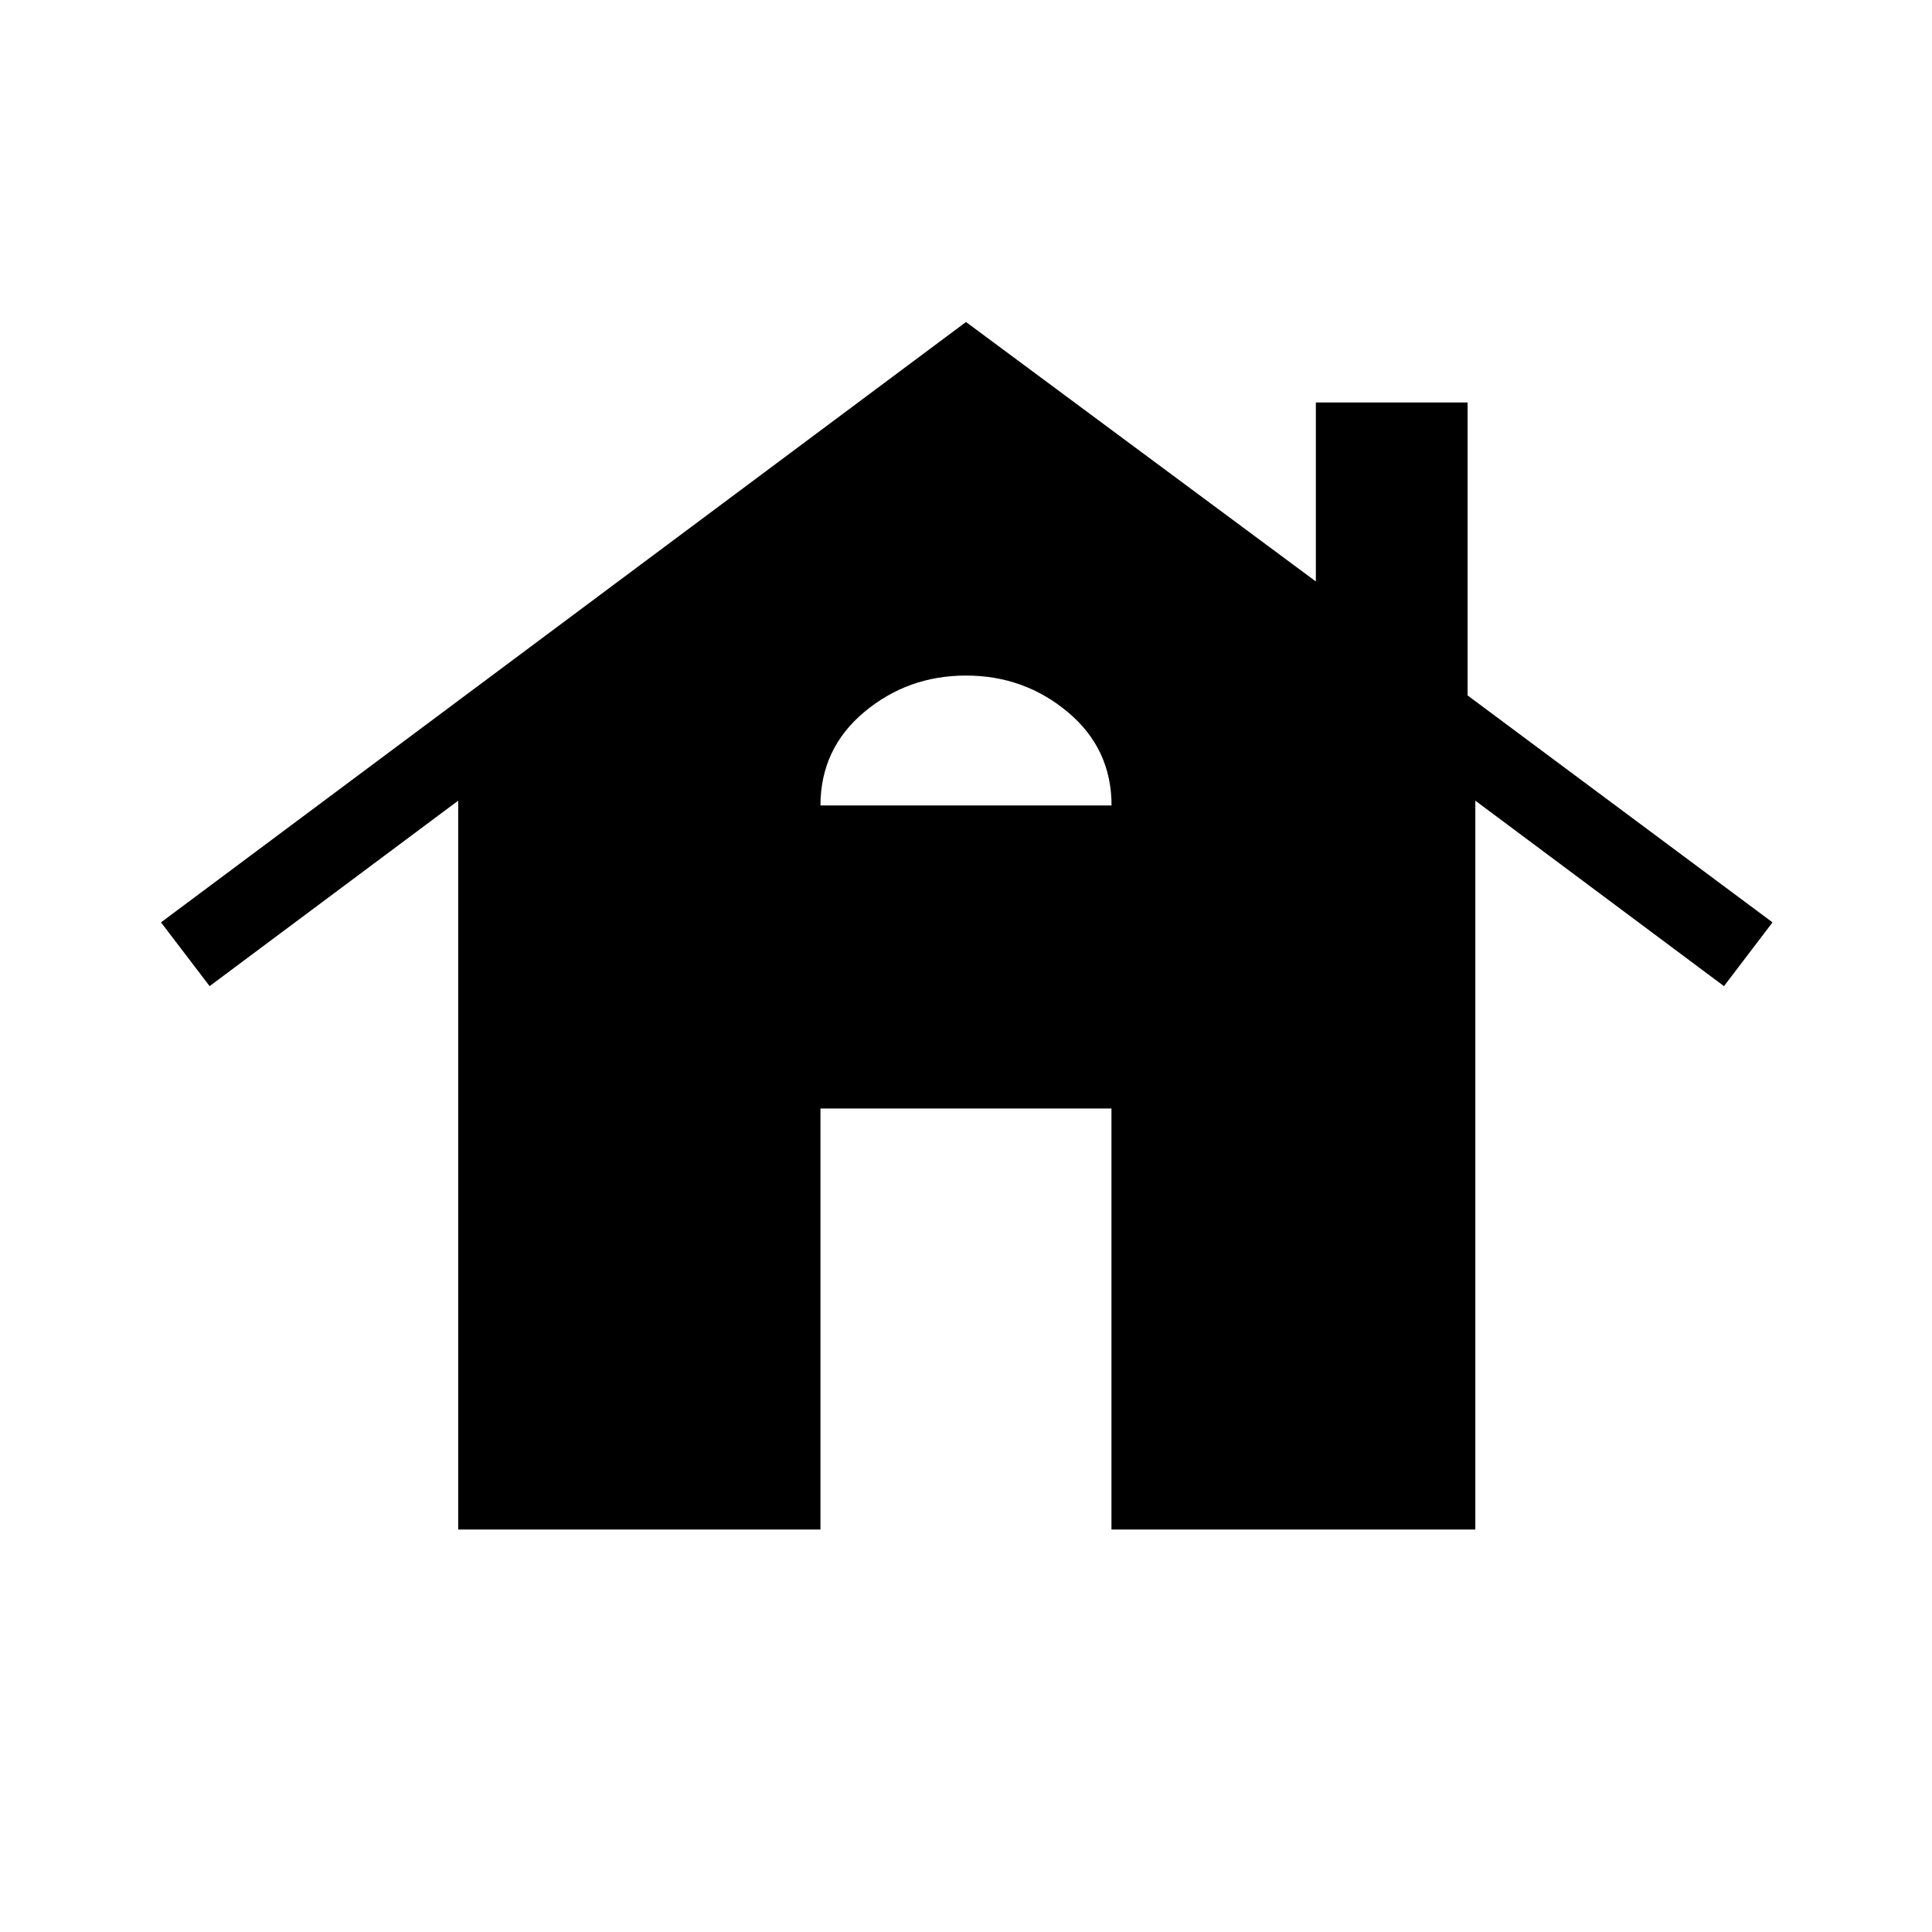
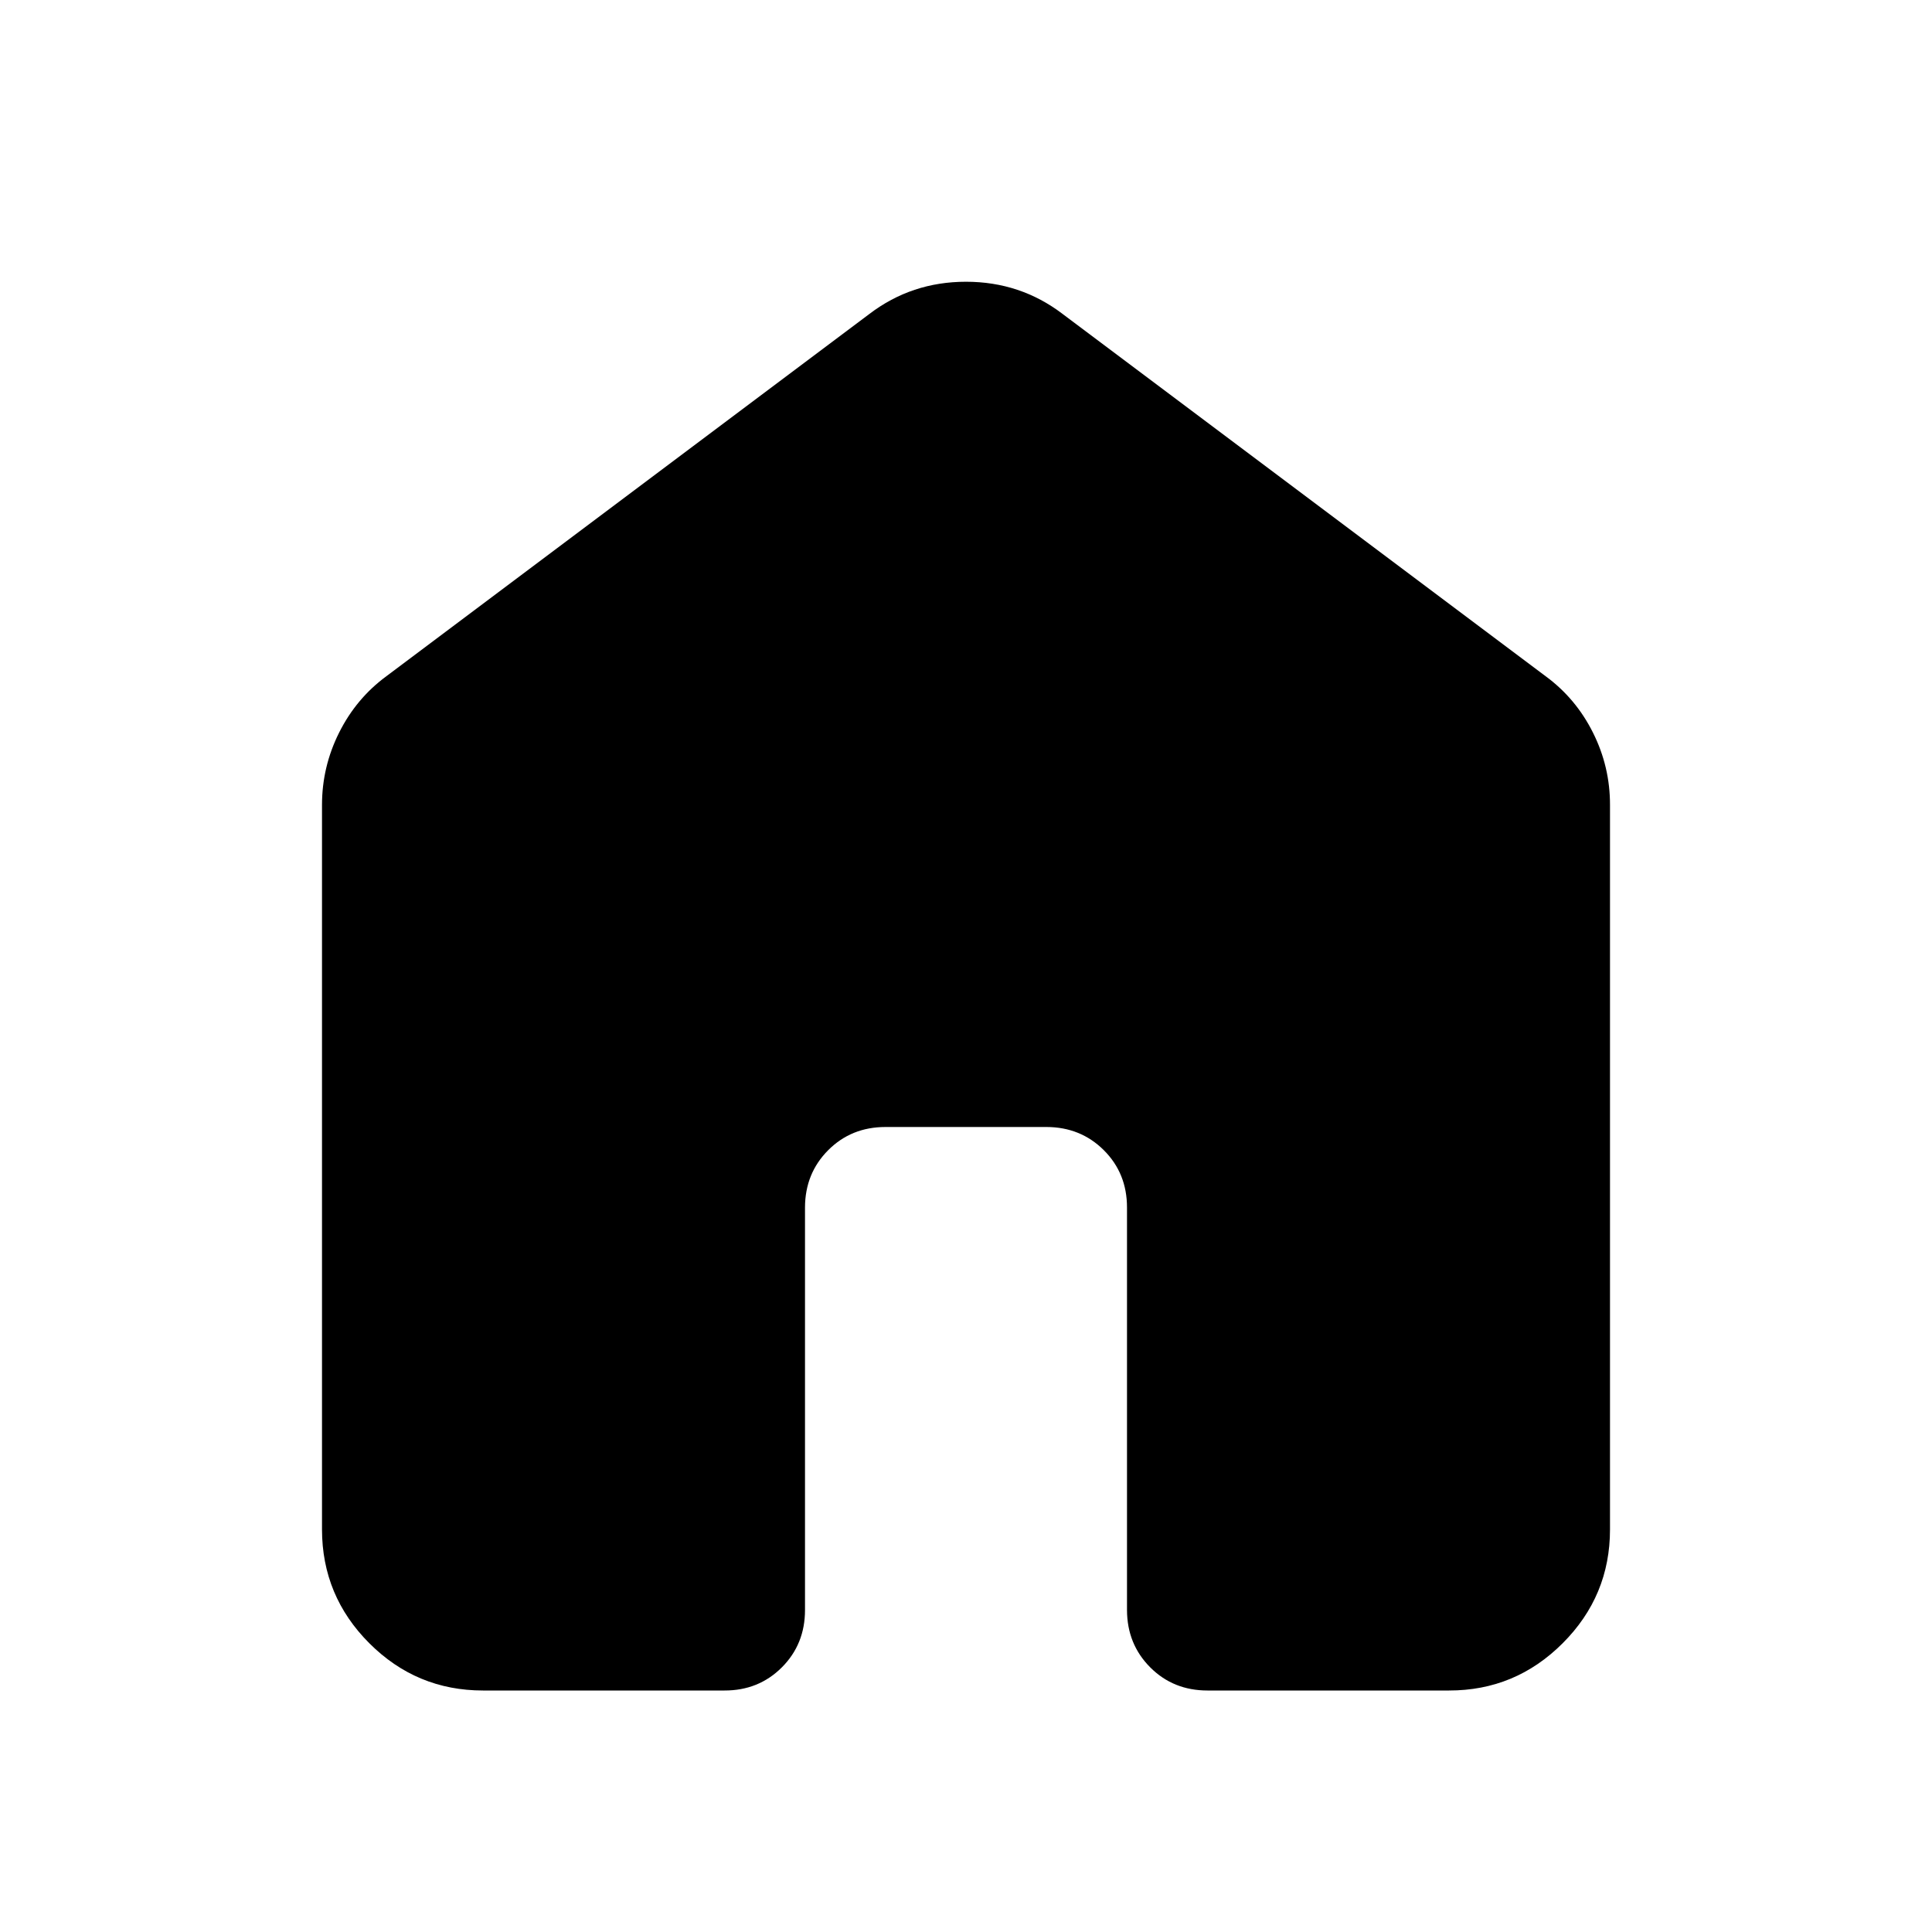
<svg xmlns="http://www.w3.org/2000/svg" width="32" height="32" viewBox="0 0 24 24">
-   <path fill="currentColor" d="M5.692 19V9.946L2.604 12.25L2 11.458L12 4l4.346 3.223V5h1.885v3.639l3.788 2.819l-.603.792l-3.089-2.304V19h-4.52v-5.23h-3.615V19zm4.5-8.994h3.616q0-.704-.542-1.159q-.543-.455-1.266-.455t-1.265.454t-.543 1.16" />
+   <path fill="currentColor" d="M4 19v-9q0-.475.213-.9t.587-.7l6-4.5q.525-.4 1.2-.4t1.2.4l6 4.5q.375.275.588.7T20 10v9q0 .825-.588 1.413T18 21h-3q-.425 0-.712-.288T14 20v-5q0-.425-.288-.712T13 14h-2q-.425 0-.712.288T10 15v5q0 .425-.288.713T9 21H6q-.825 0-1.412-.587T4 19" />
</svg>
